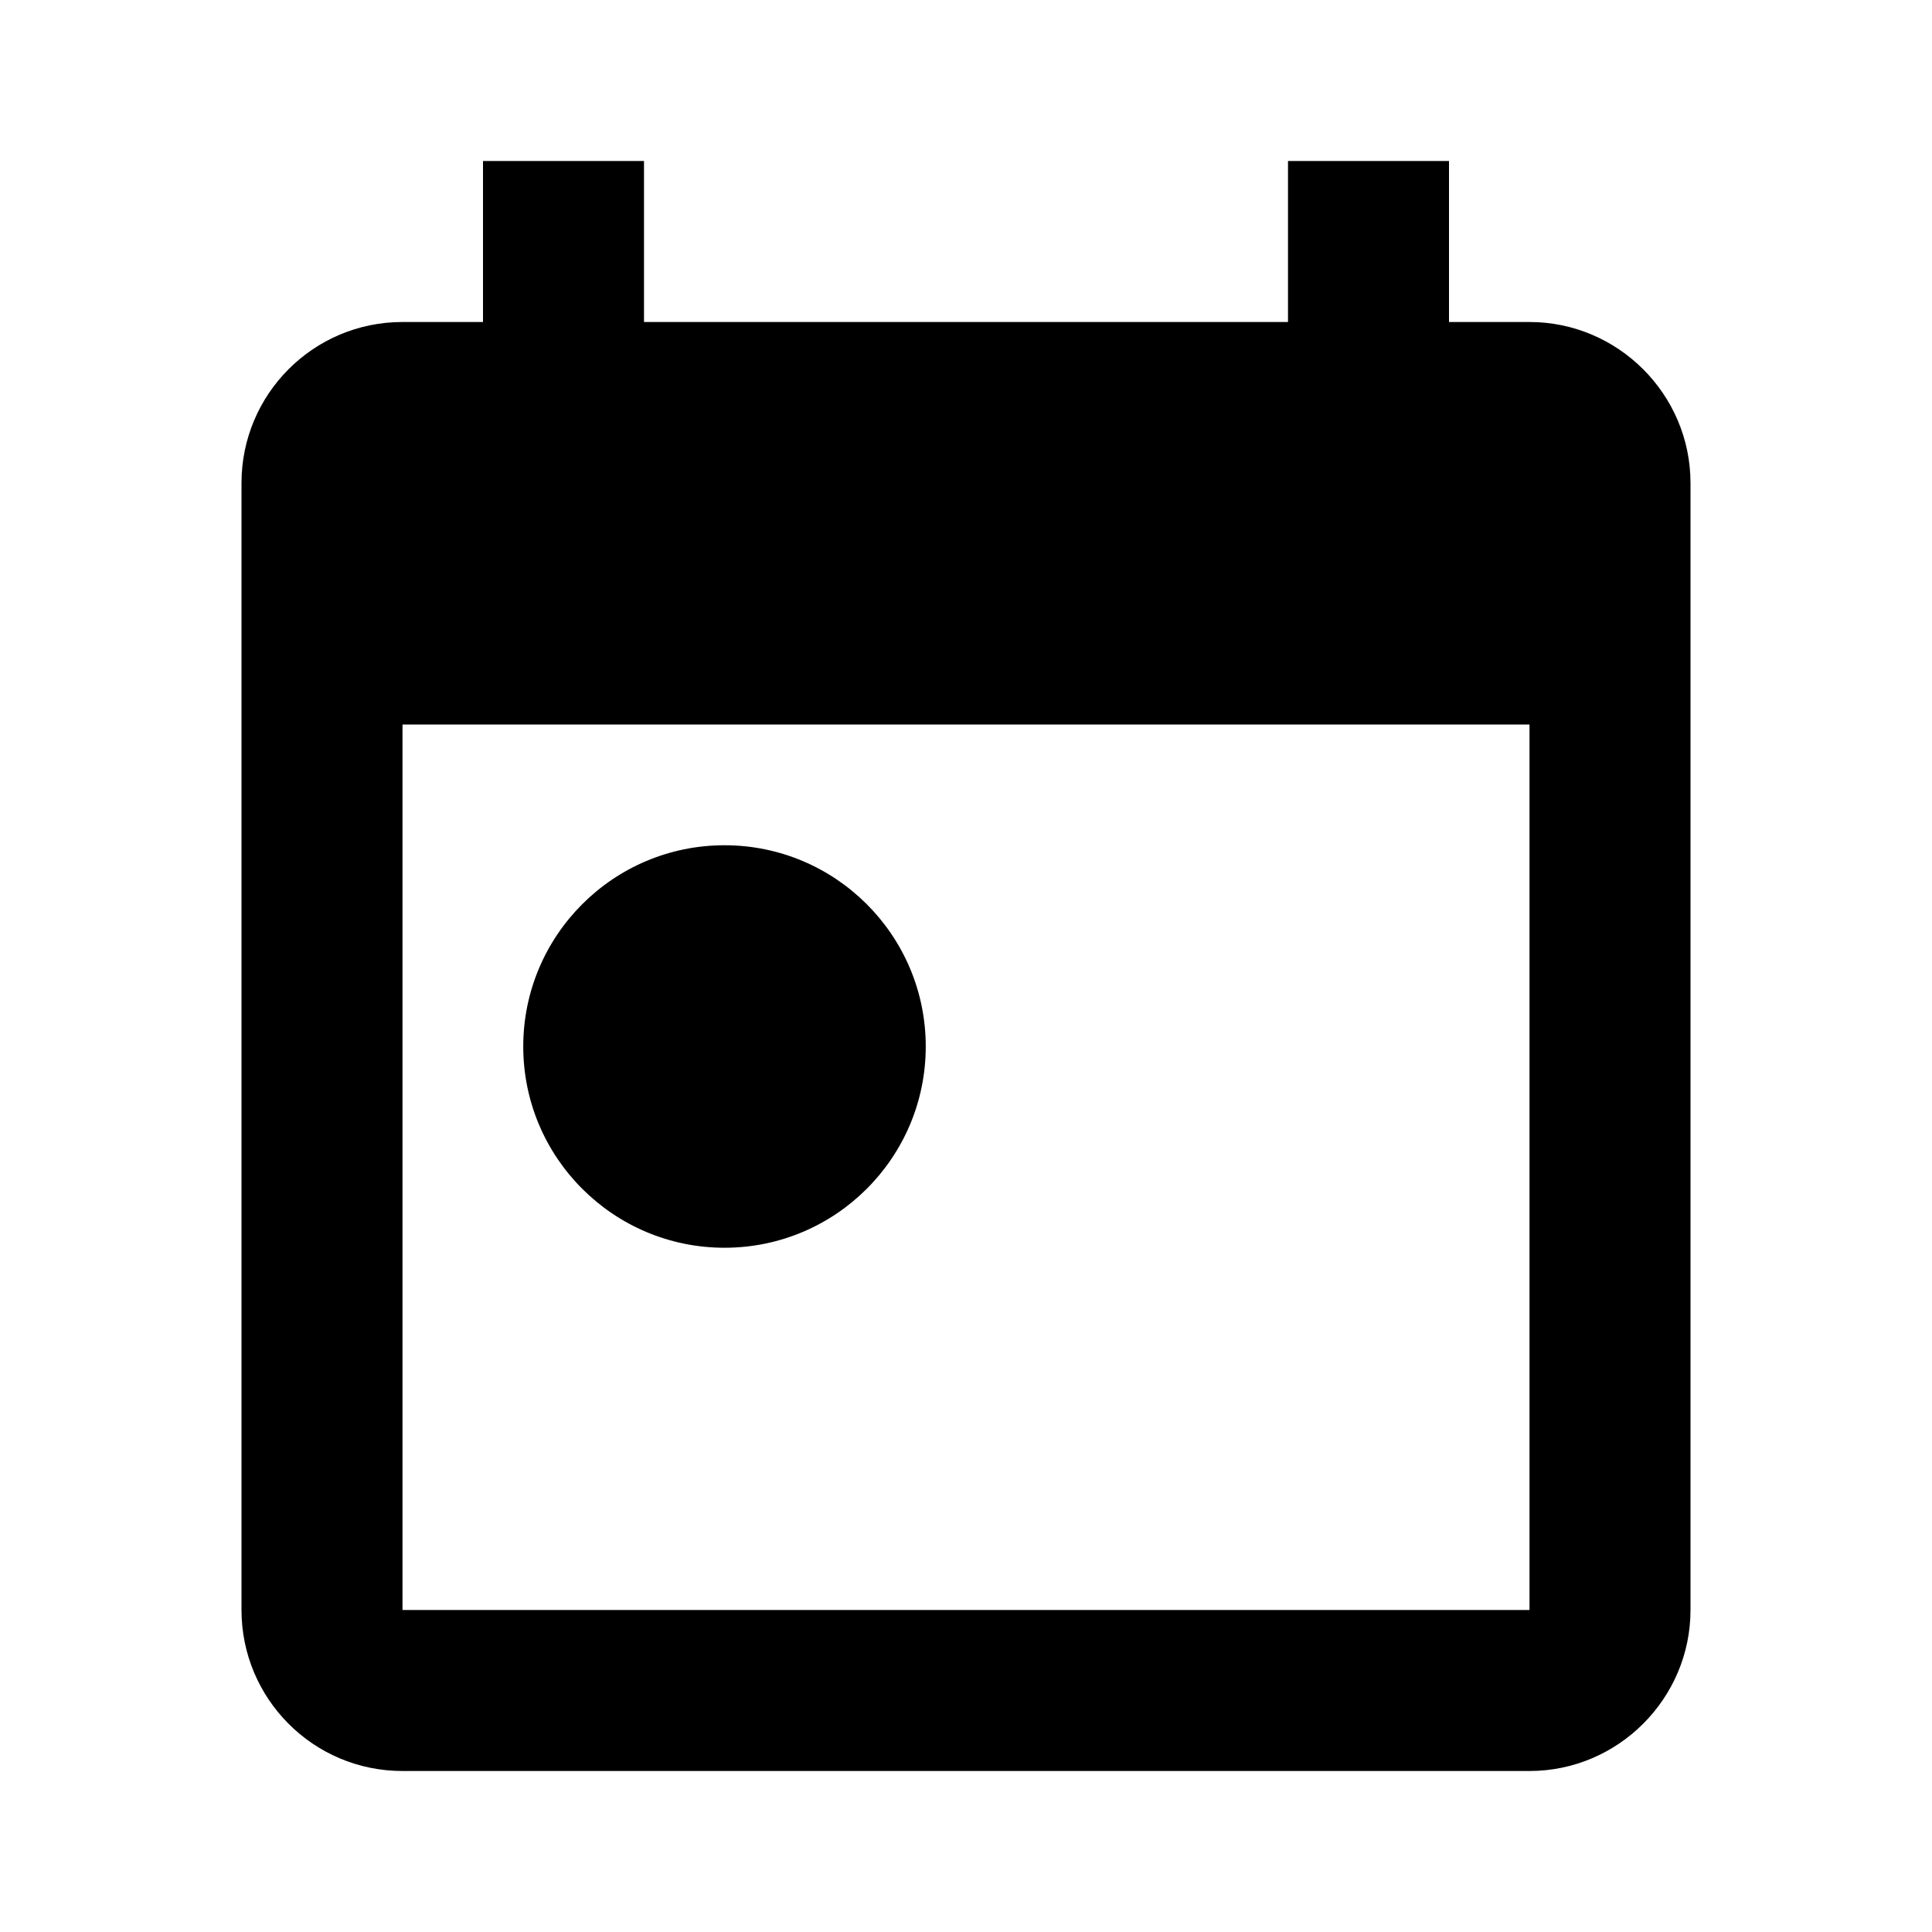
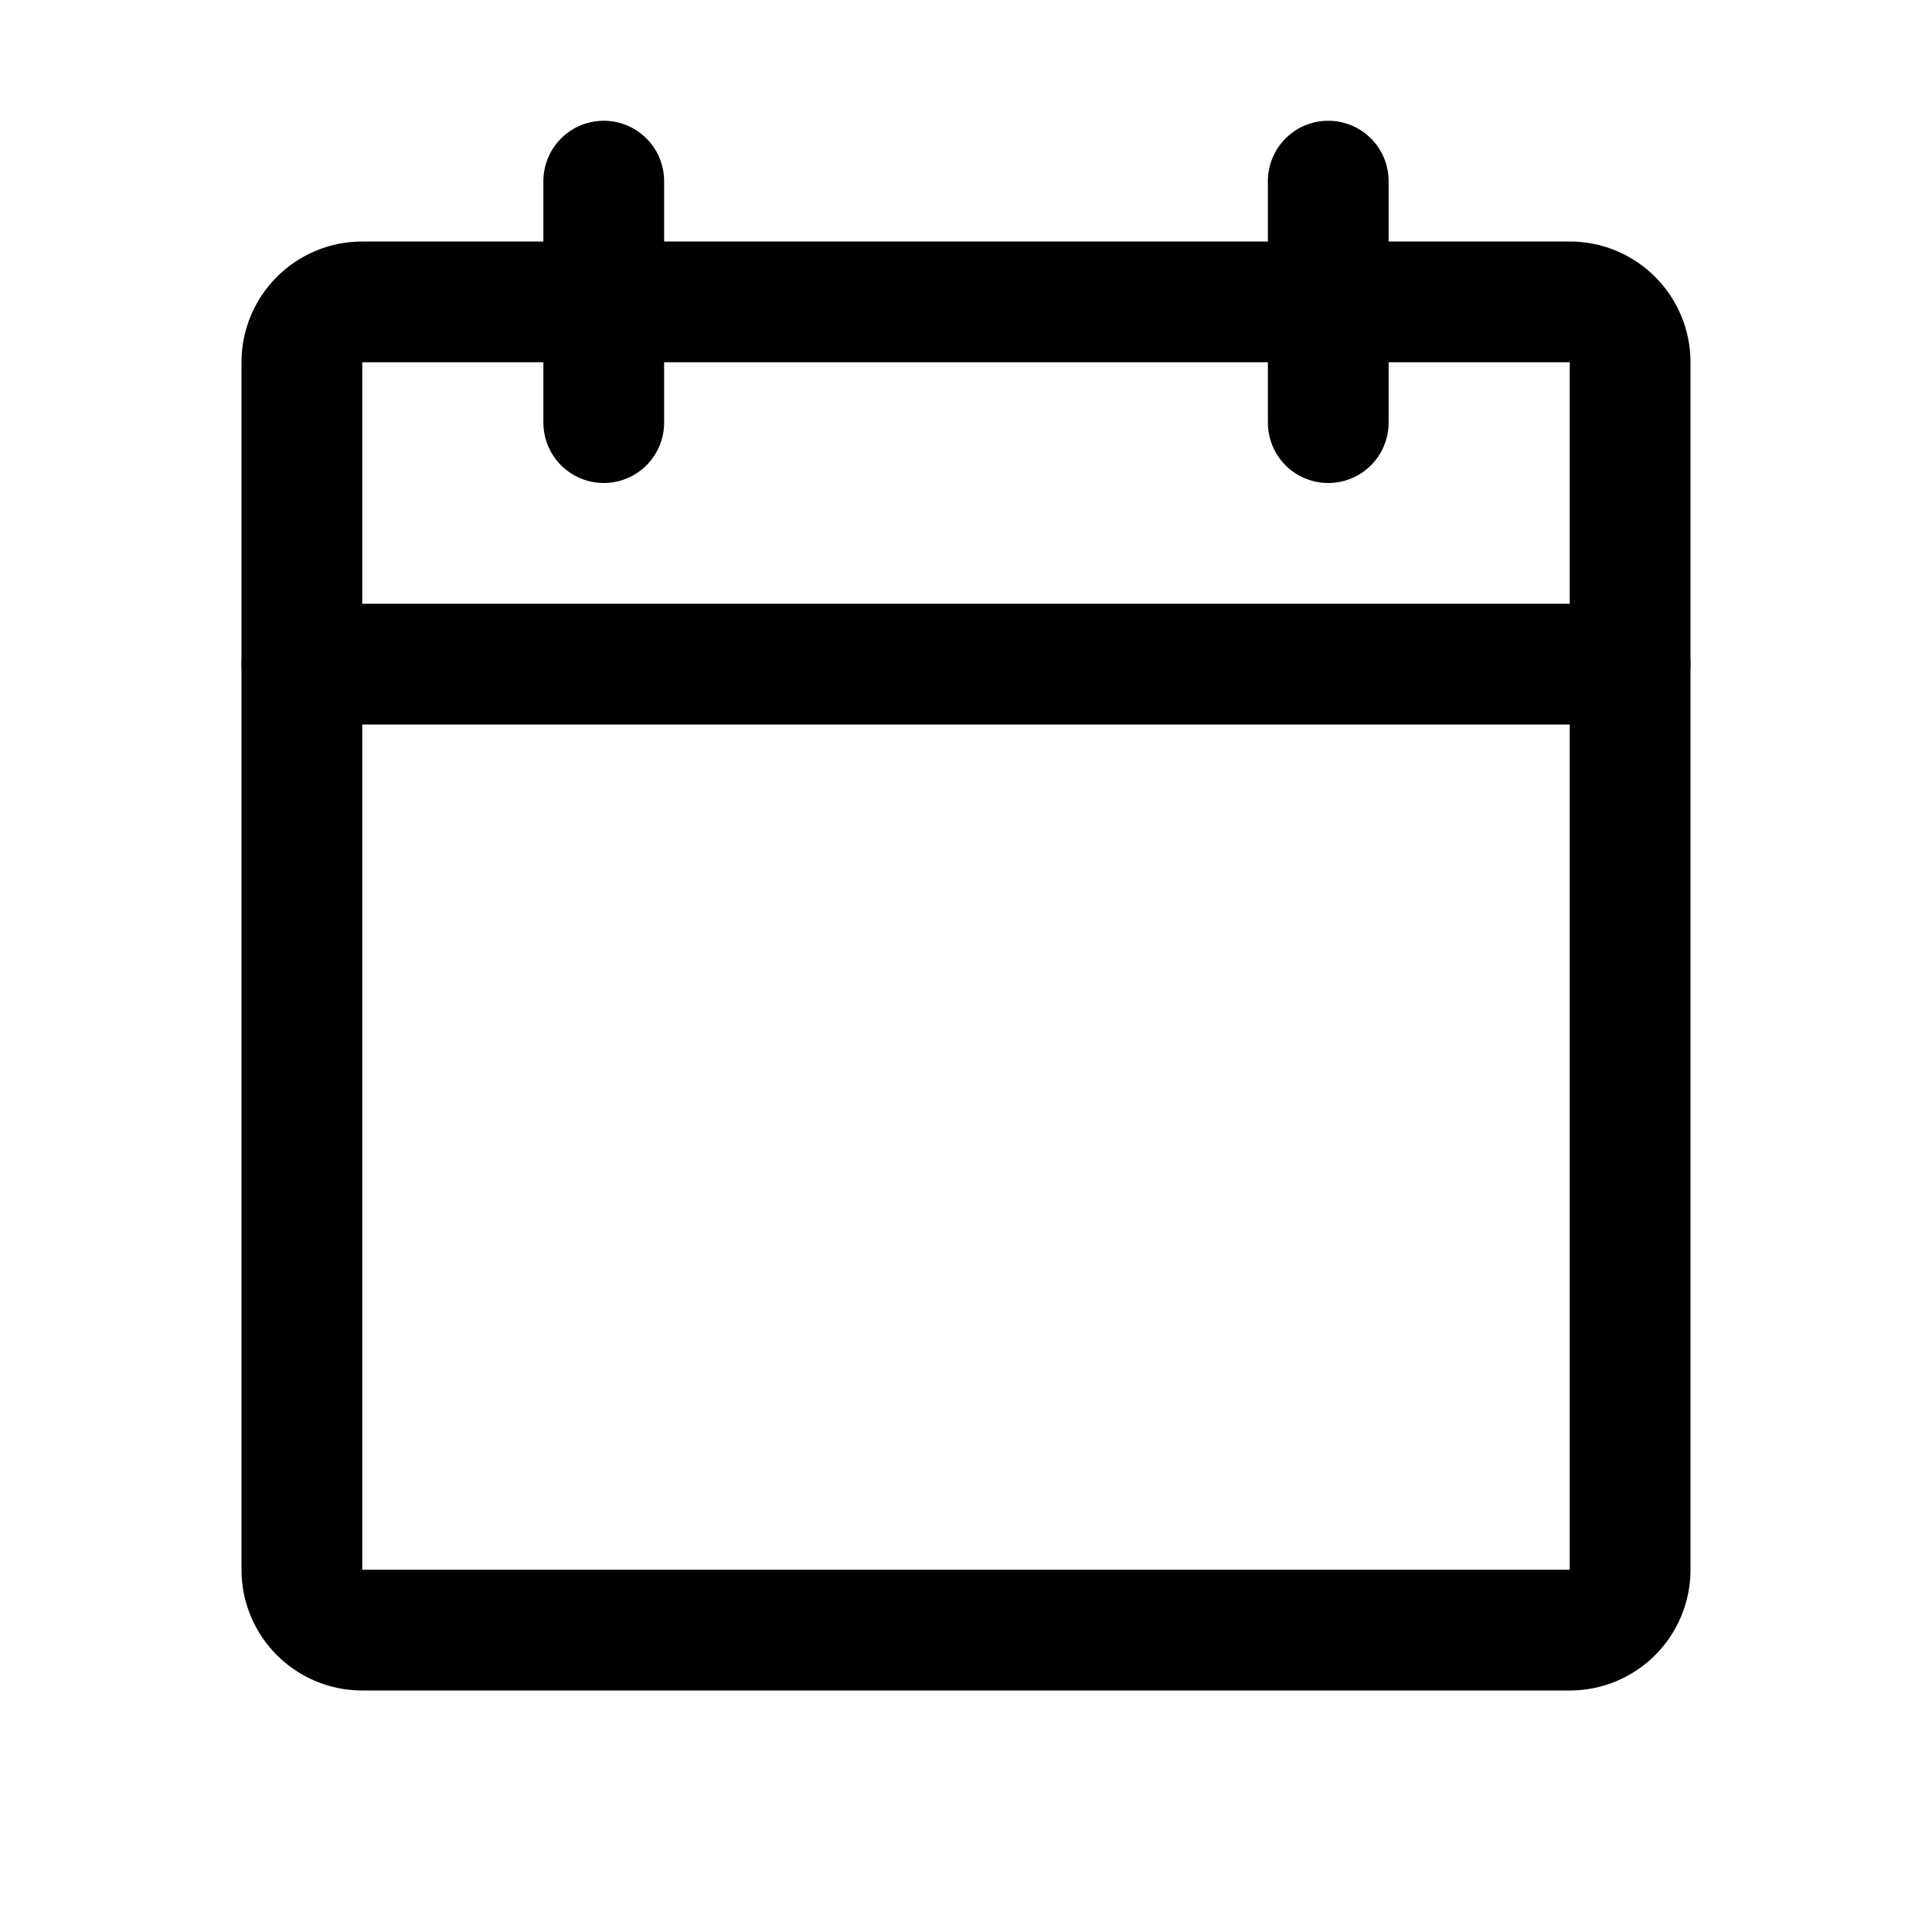
- <svg xmlns="http://www.w3.org/2000/svg" width="24" height="24" viewBox="0 0 24 24" fill="none">
-   <path fill-rule="evenodd" clip-rule="evenodd" d="M19 4H18V2H16V4H8V2H6V4H5C3.89 4 3 4.9 3 6V20C3 21.1 3.89 22 5 22H19C20.1 22 21 21.1 21 20V6C21 4.9 20.1 4 19 4ZM19 20H5V9H19V20ZM6.5 13C6.5 11.62 7.62 10.5 9 10.5C10.38 10.5 11.5 11.62 11.5 13C11.5 14.38 10.38 15.5 9 15.5C7.62 15.5 6.5 14.38 6.5 13Z" fill="black" />
+ <svg xmlns="http://www.w3.org/2000/svg" width="24" height="24" viewBox="0 0 256 256" fill="none">
+   <path d="M48,40H208a8,8 0,0 1,8 8V208a8,8 0,0 1,-8 8H48a8,8 0,0 1,-8 -8V48A8,8 0,0 1,48 40Z" stroke="black" stroke-width="16" stroke-linecap="round" stroke-linejoin="round" />
+   <path d="M176,24V56M80,24V56M40,88H216" stroke="black" stroke-width="16" stroke-linecap="round" stroke-linejoin="round" />
</svg>
